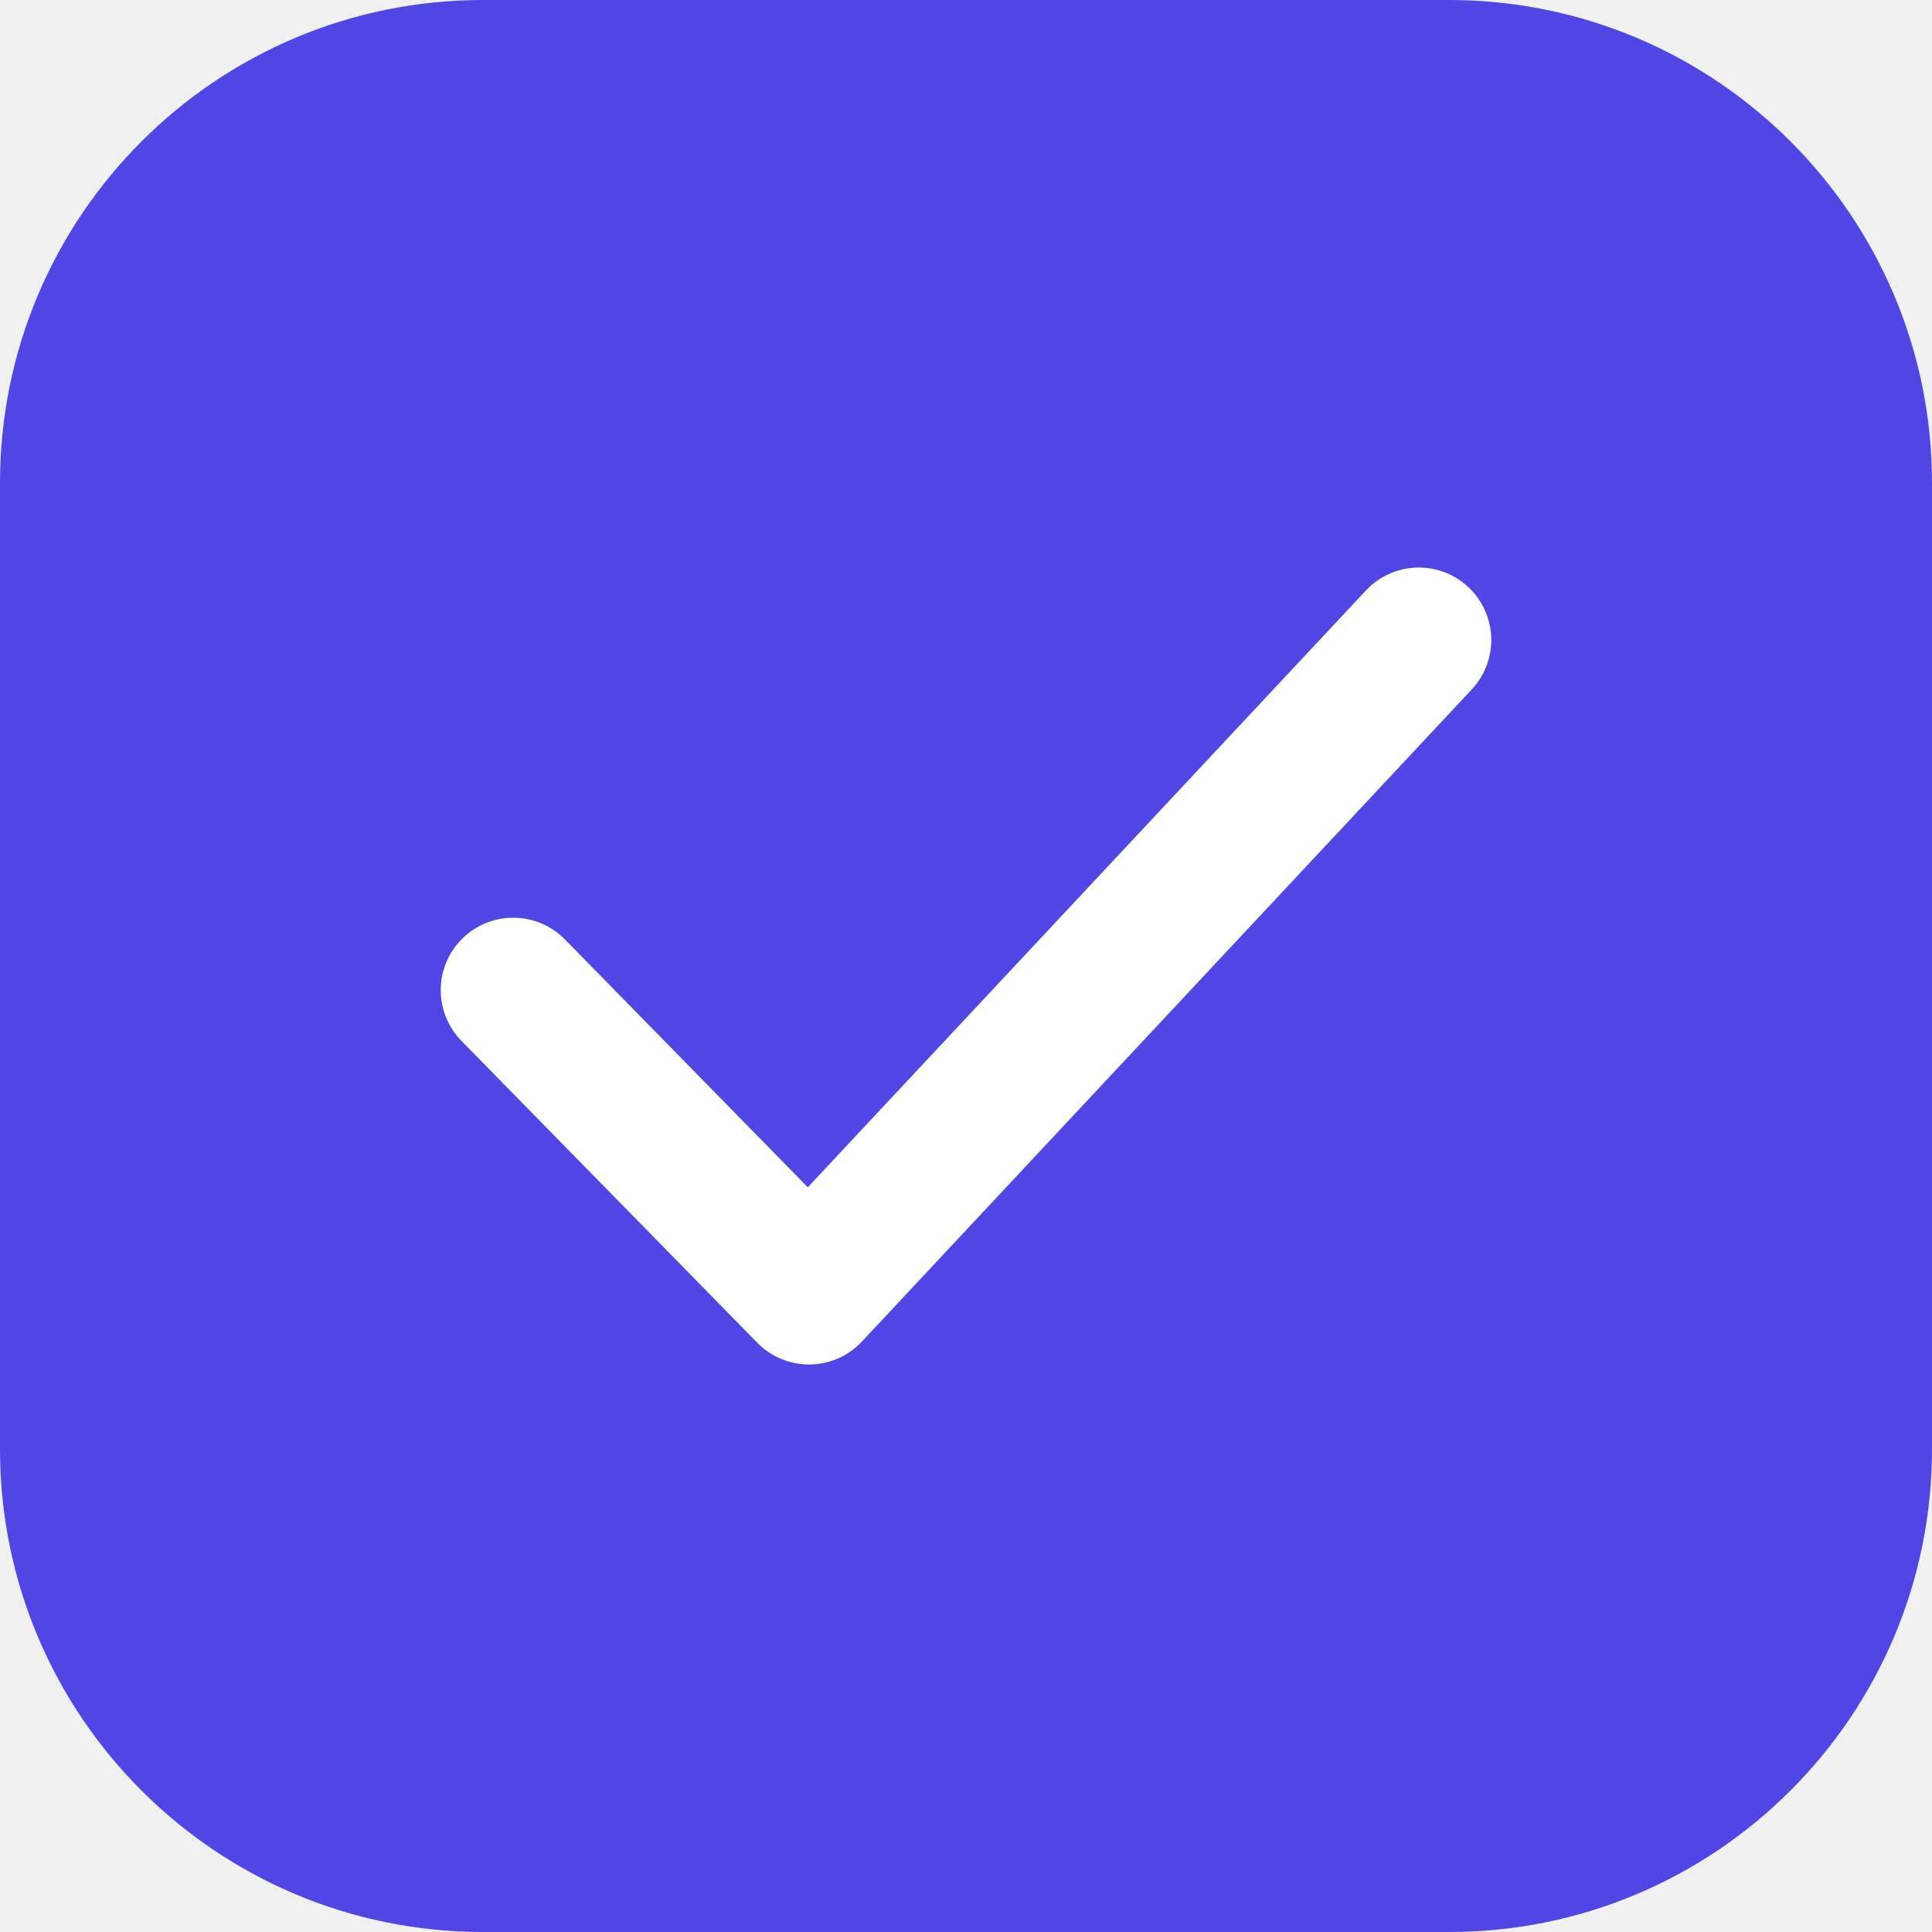
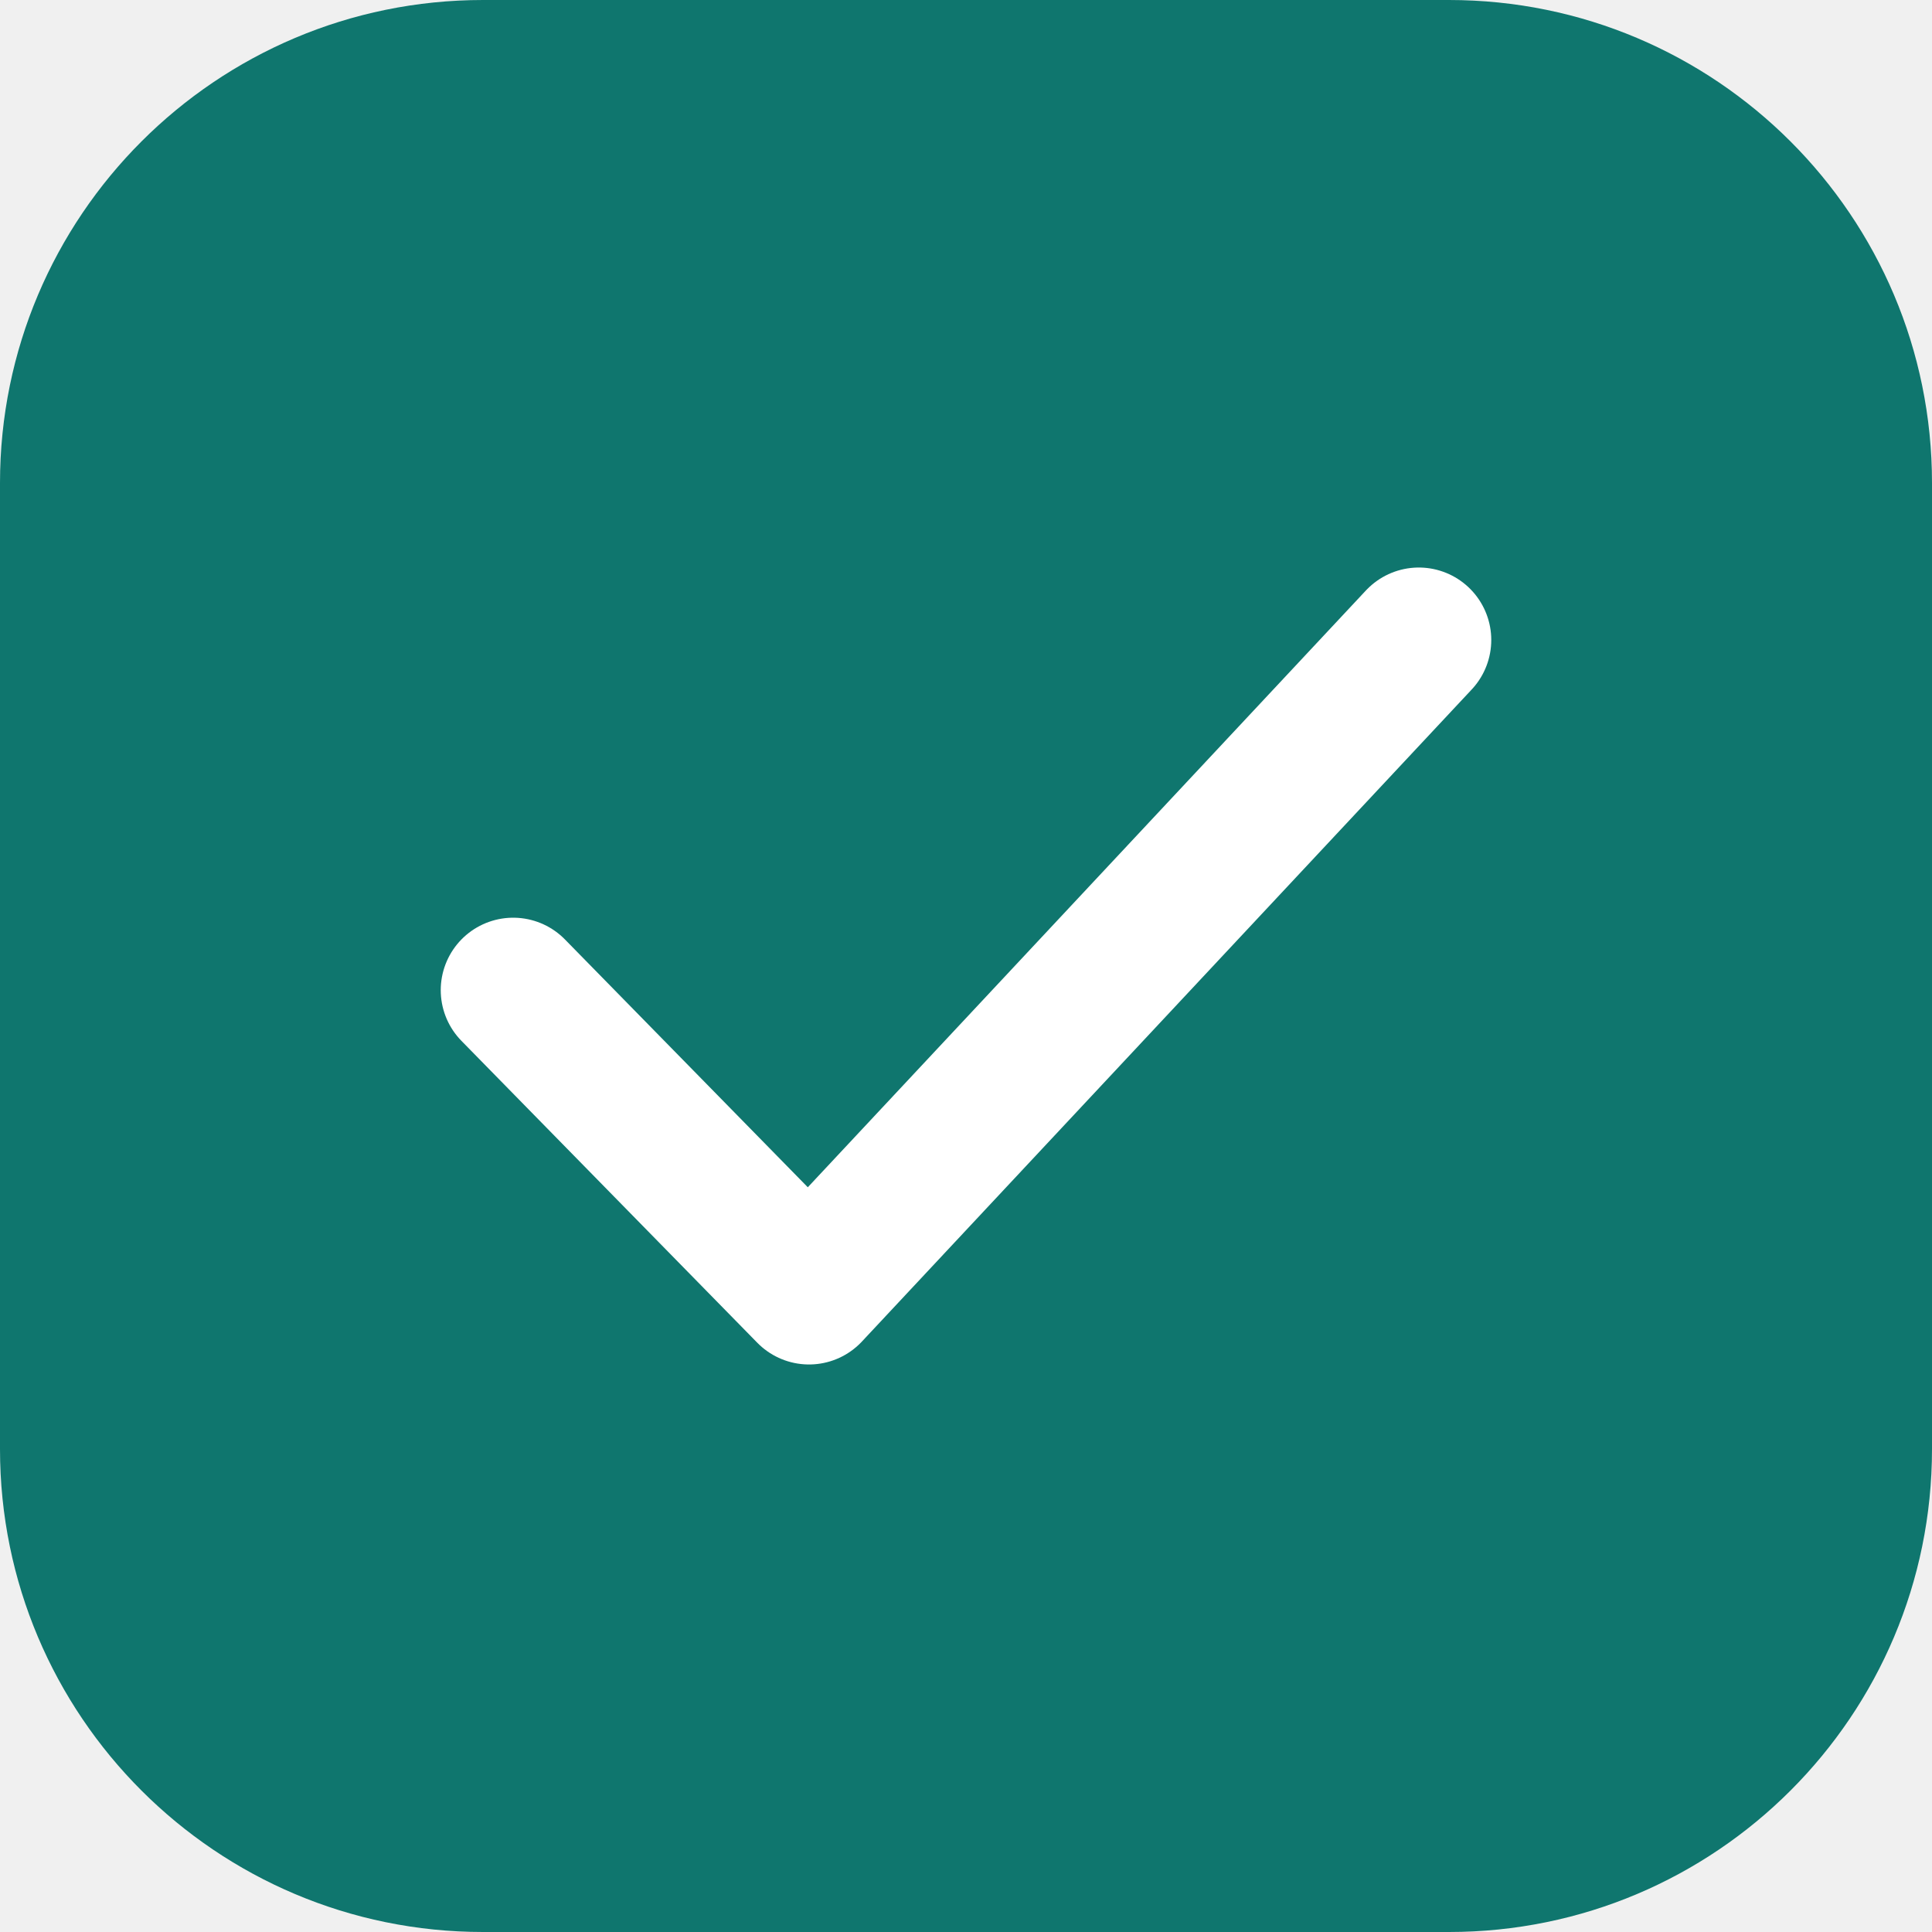
<svg xmlns="http://www.w3.org/2000/svg" viewBox="0 0 32 32">
-   <rect width="32" height="32" rx="8" fill="#4F46E5" />
+   <rect width="32" height="32" rx="8" fill="#0F766E" />
  <path d="M8.5 16.4 13.4 21.4 23.5 10.6" fill="none" stroke="#ffffff" stroke-width="2.4" stroke-linecap="round" stroke-linejoin="round" />
</svg>
